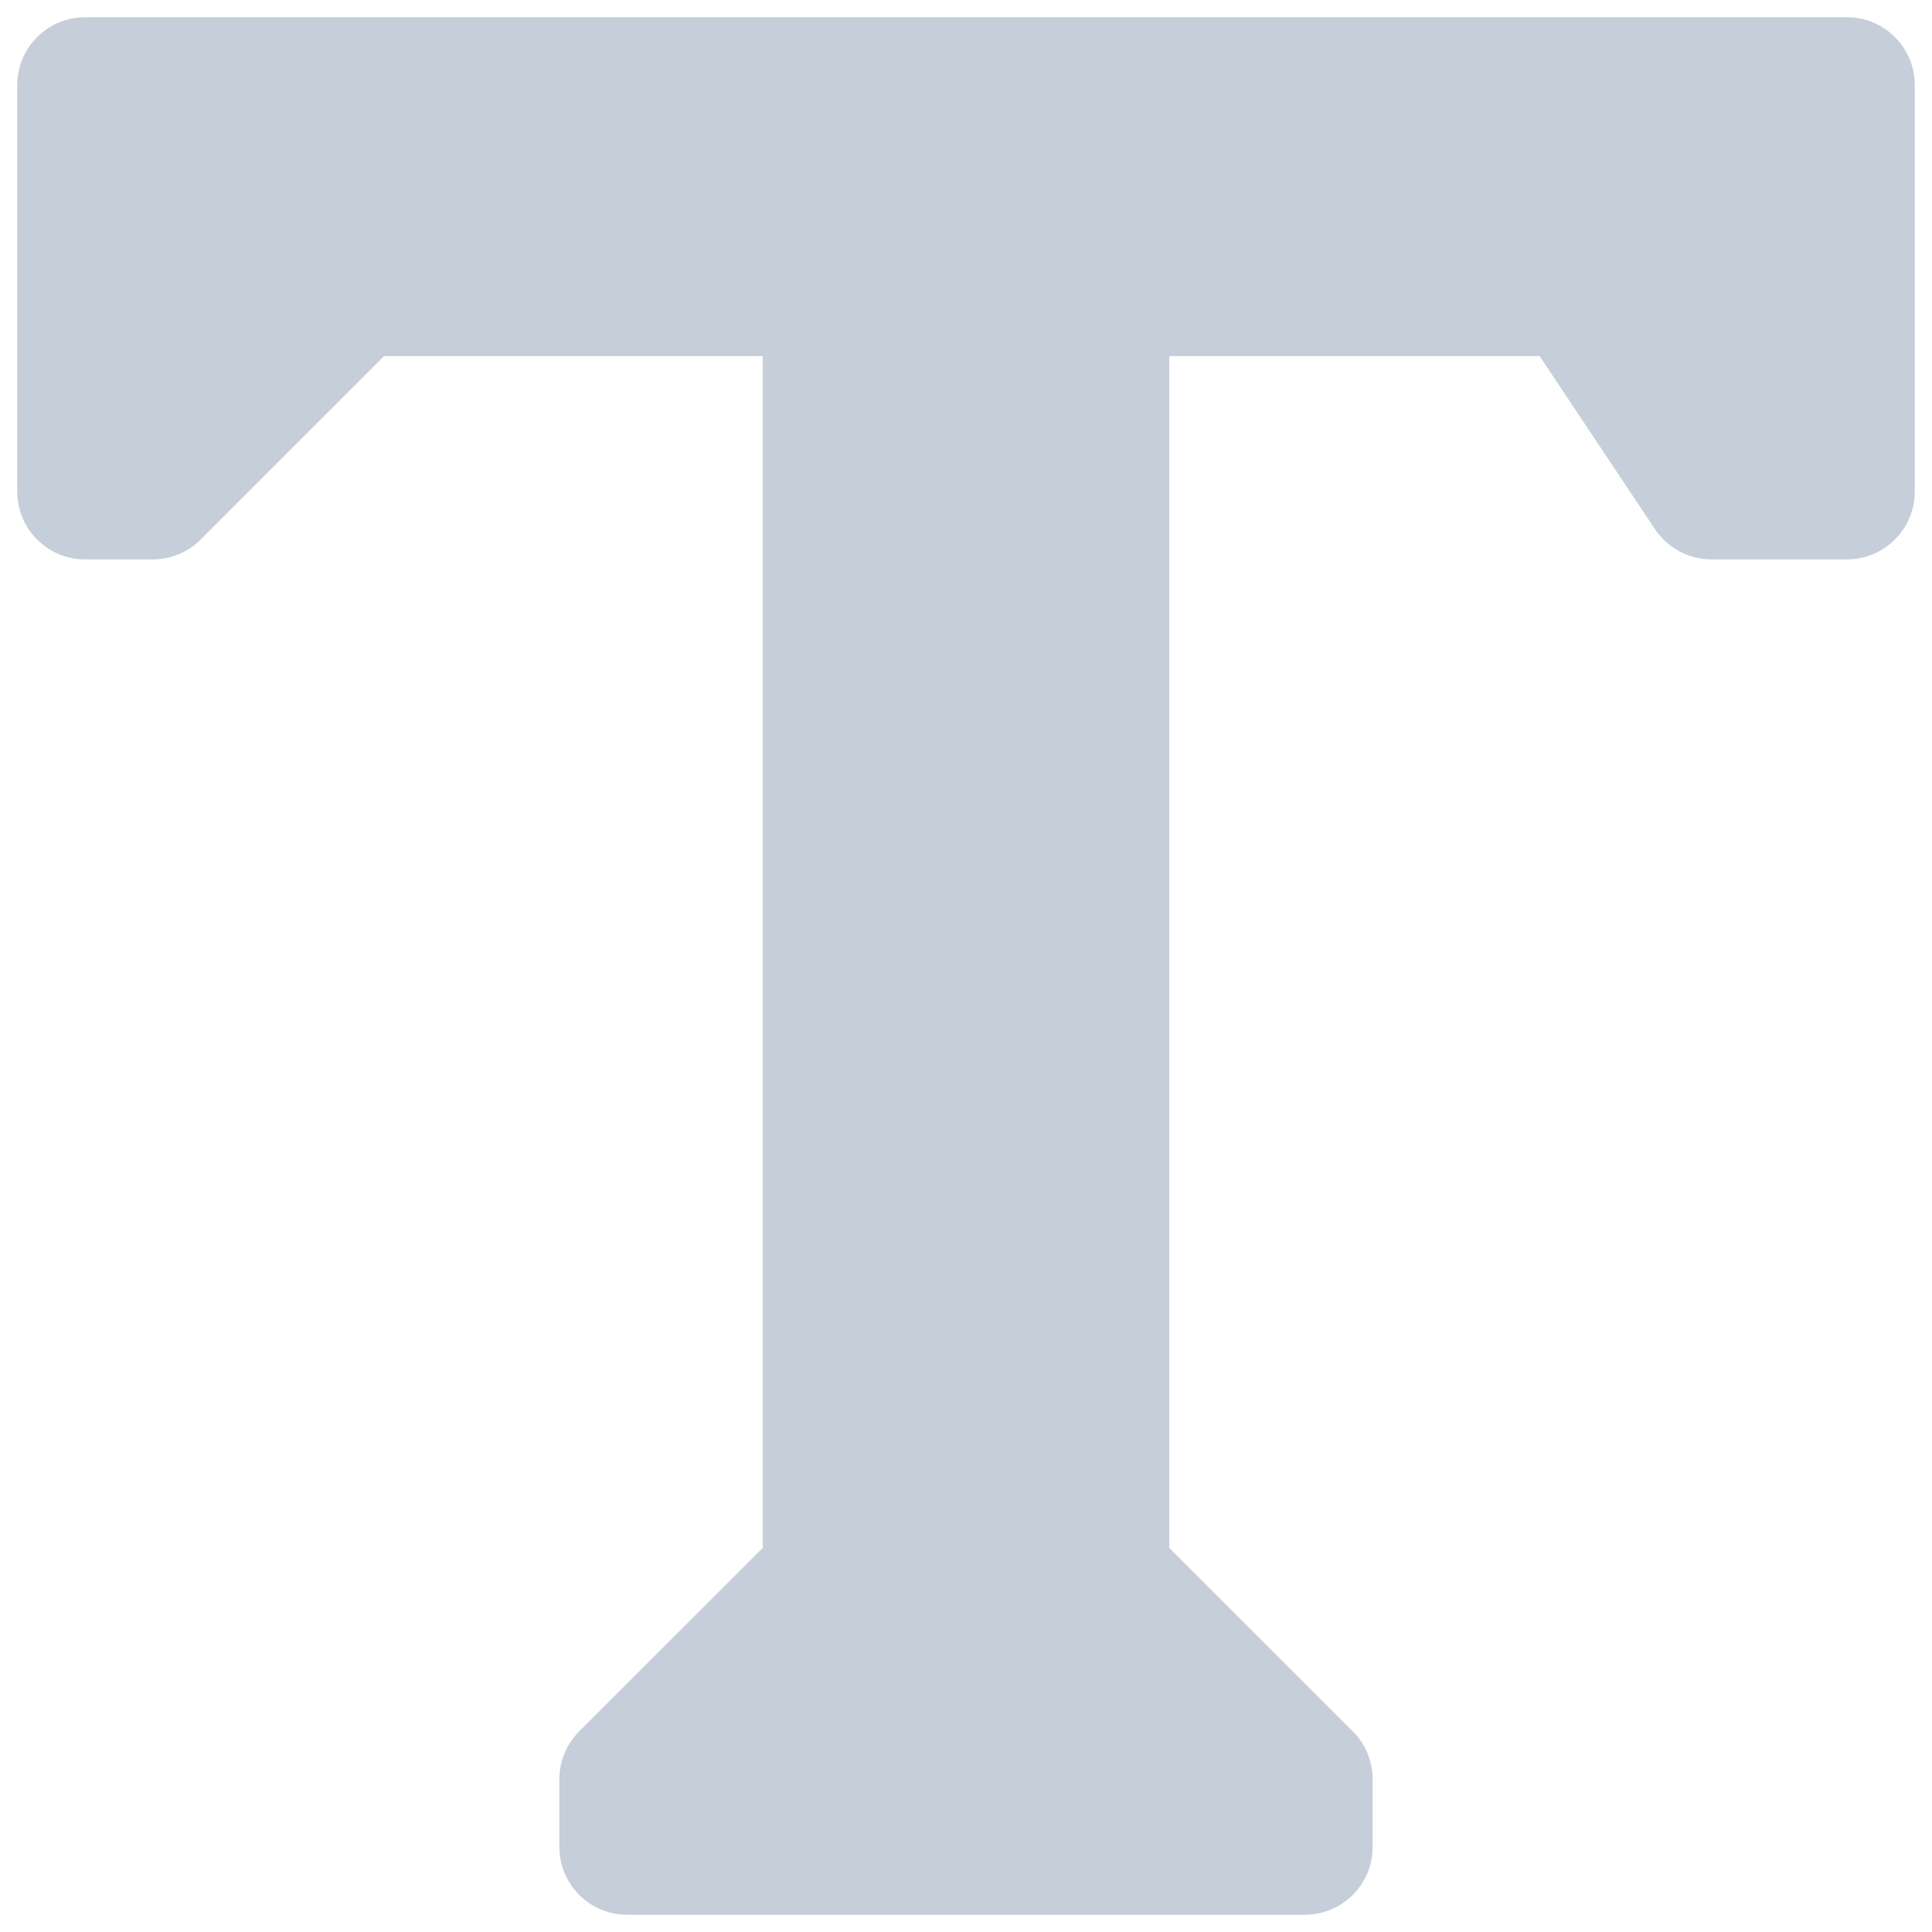
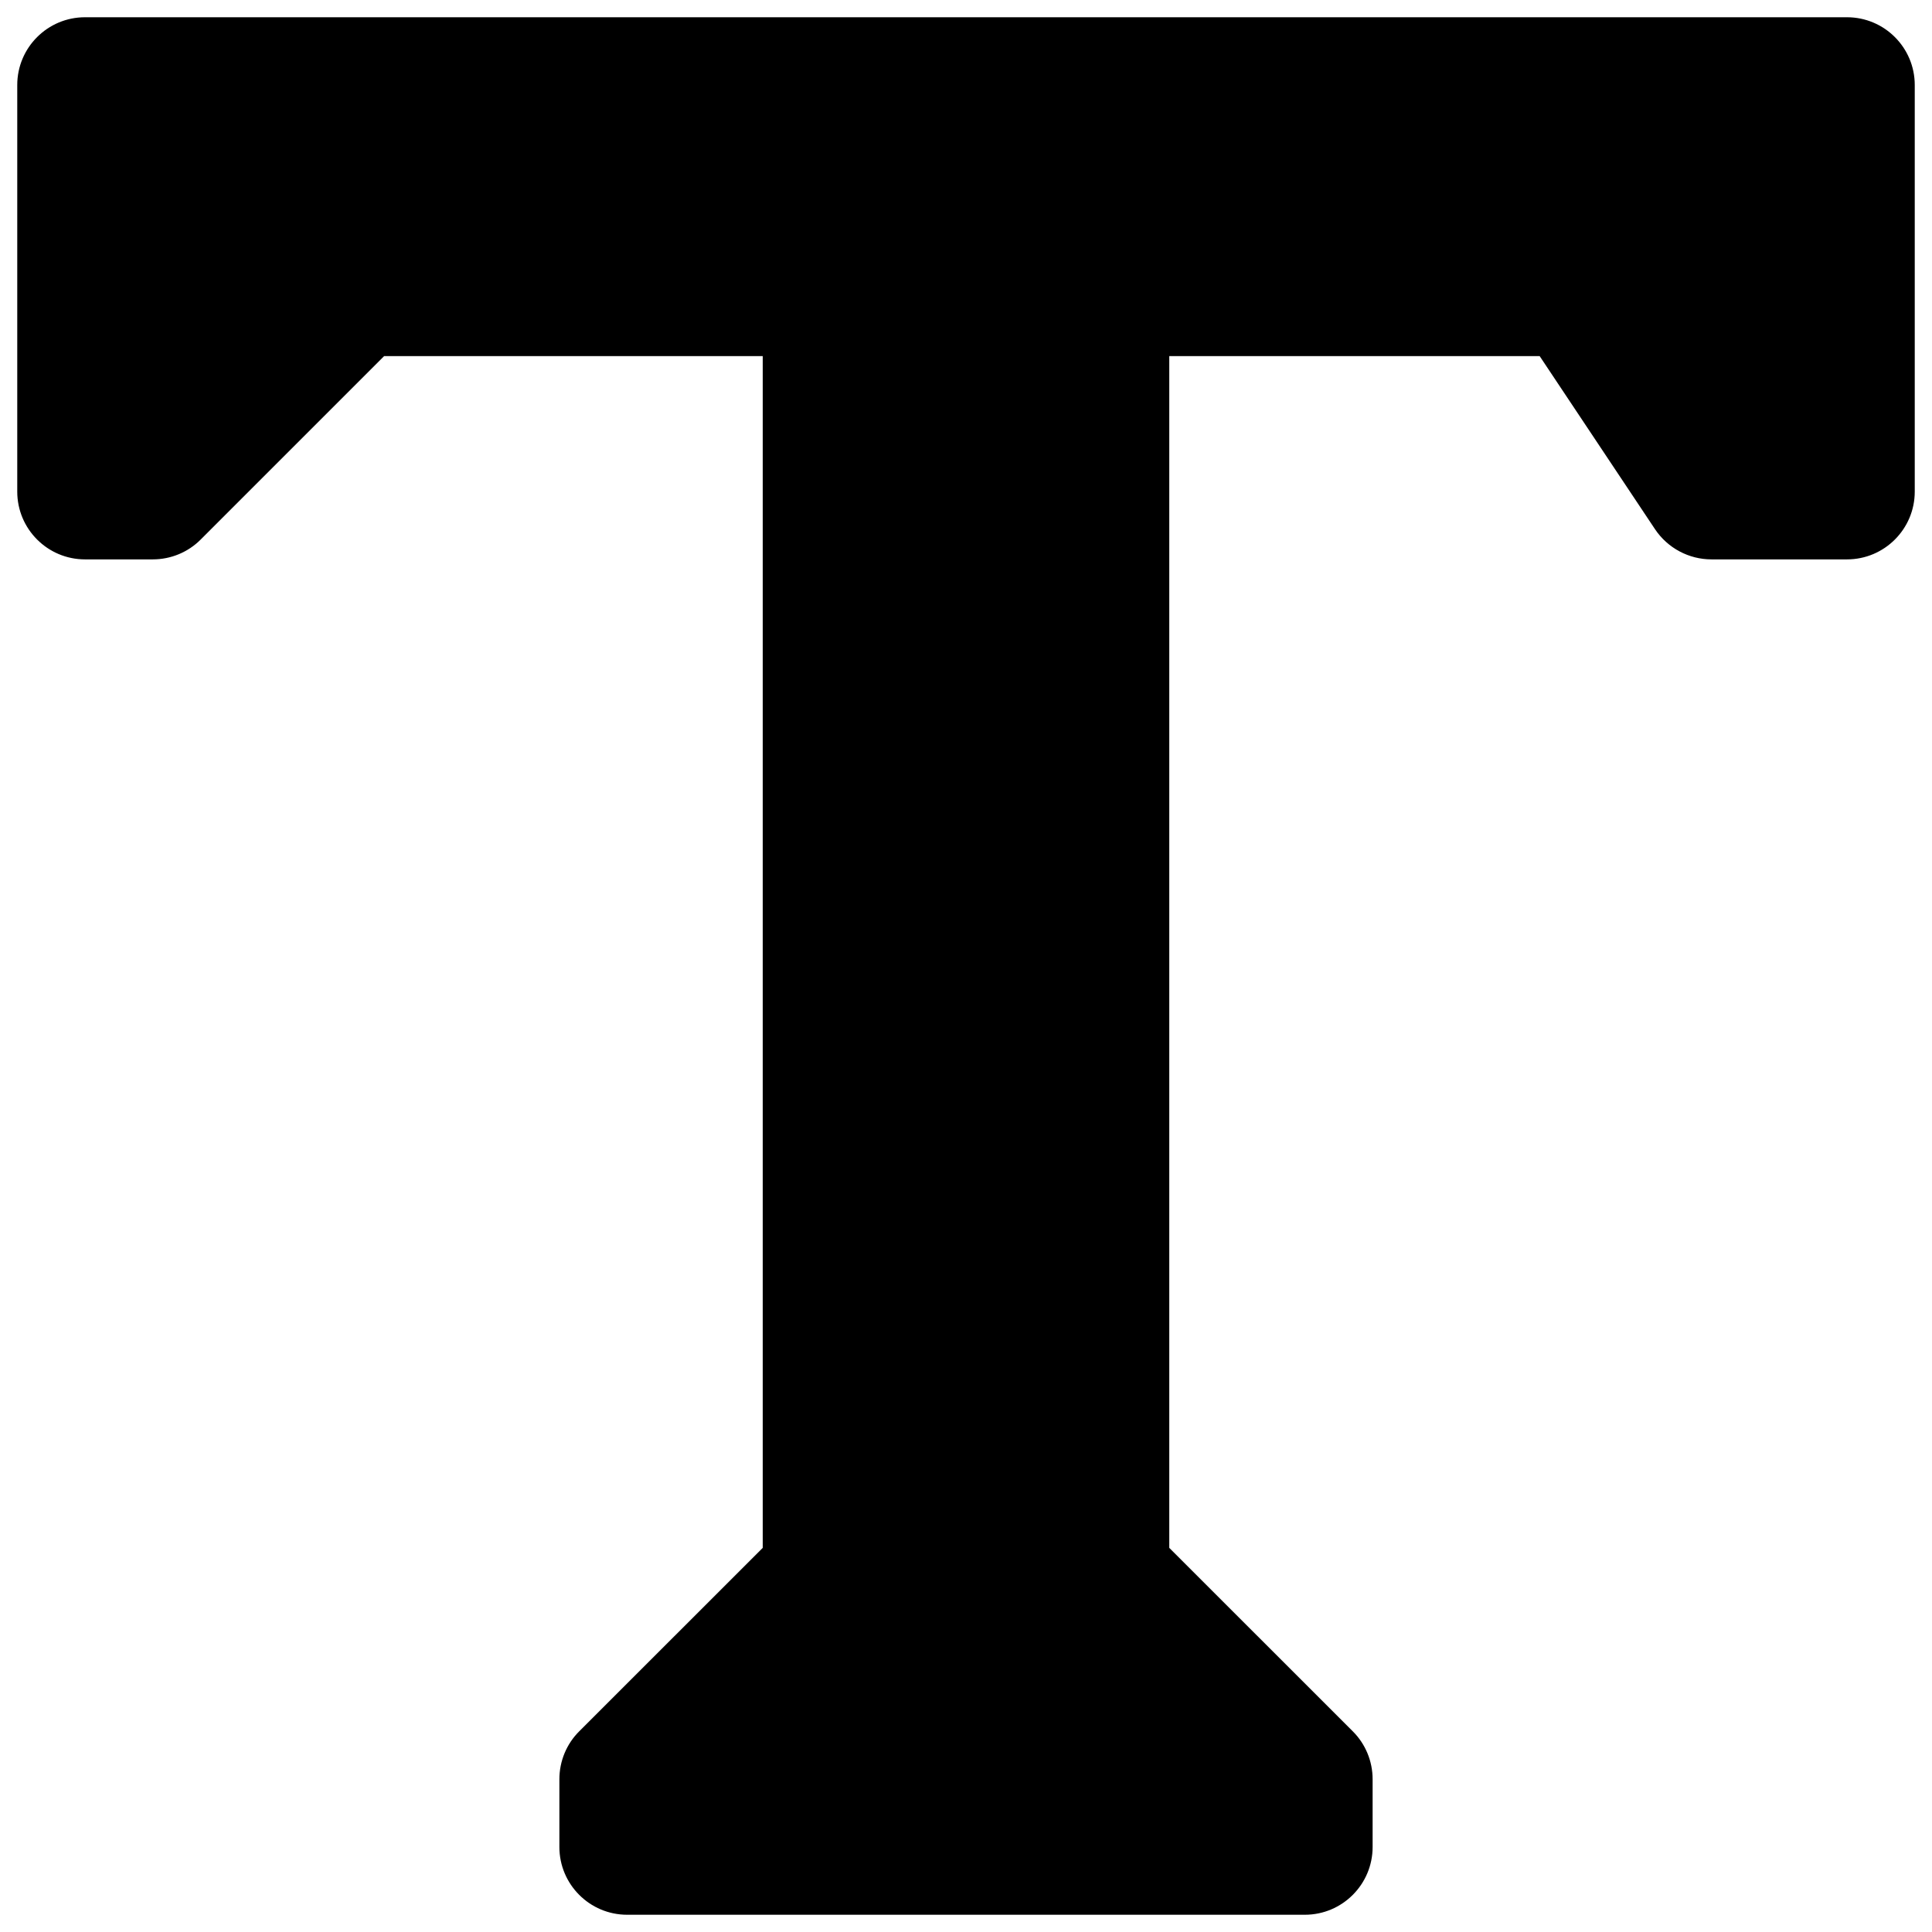
<svg xmlns="http://www.w3.org/2000/svg" width="28px" height="28px" viewBox="0 0 28 28" version="1.1">
-   <g stroke="none" stroke-width="1" fill="none" fill-rule="evenodd">
+   <g stroke="none" stroke-width="1" fill-rule="evenodd">
    <g transform="translate(-287, -542)">
      <g transform="translate(286, 541)">
-         <rect x="0" y="0" width="30" height="30" />
-         <path d="M3.214,9.107 C3.475,9.107 3.725,9.004 3.909,8.819 L6.567,6.161 L12.054,6.161 L12.054,23.433 L9.395,26.091 C9.21,26.275 9.107,26.525 9.107,26.786 L9.107,27.768 C9.107,28.31 9.547,28.75 10.089,28.75 L19.911,28.75 C20.453,28.75 20.893,28.31 20.893,27.768 L20.893,26.786 C20.893,26.525 20.79,26.275 20.605,26.091 L17.946,23.433 L17.946,6.161 L23.314,6.161 L24.986,8.67 C25.169,8.943 25.476,9.107 25.804,9.107 L27.768,9.107 C28.31,9.107 28.75,8.667 28.75,8.125 L28.75,2.232 C28.75,1.69 28.31,1.25 27.768,1.25 L2.232,1.25 C1.69,1.25 1.25,1.69 1.25,2.232 L1.25,8.125 C1.25,8.667 1.69,9.107 2.232,9.107 L3.214,9.107 Z" fill="#C5CED9" />
+         <rect x="0" y="0" width="30" height="30" fill="none" />
+         <path d="M3.214,9.107 C3.475,9.107 3.725,9.004 3.909,8.819 L6.567,6.161 L12.054,6.161 L12.054,23.433 L9.395,26.091 C9.21,26.275 9.107,26.525 9.107,26.786 L9.107,27.768 C9.107,28.31 9.547,28.75 10.089,28.75 L19.911,28.75 C20.453,28.75 20.893,28.31 20.893,27.768 L20.893,26.786 C20.893,26.525 20.79,26.275 20.605,26.091 L17.946,23.433 L17.946,6.161 L23.314,6.161 L24.986,8.67 C25.169,8.943 25.476,9.107 25.804,9.107 L27.768,9.107 C28.31,9.107 28.75,8.667 28.75,8.125 L28.75,2.232 C28.75,1.69 28.31,1.25 27.768,1.25 L2.232,1.25 C1.69,1.25 1.25,1.69 1.25,2.232 L1.25,8.125 C1.25,8.667 1.69,9.107 2.232,9.107 L3.214,9.107 Z" />
      </g>
    </g>
  </g>
</svg>
